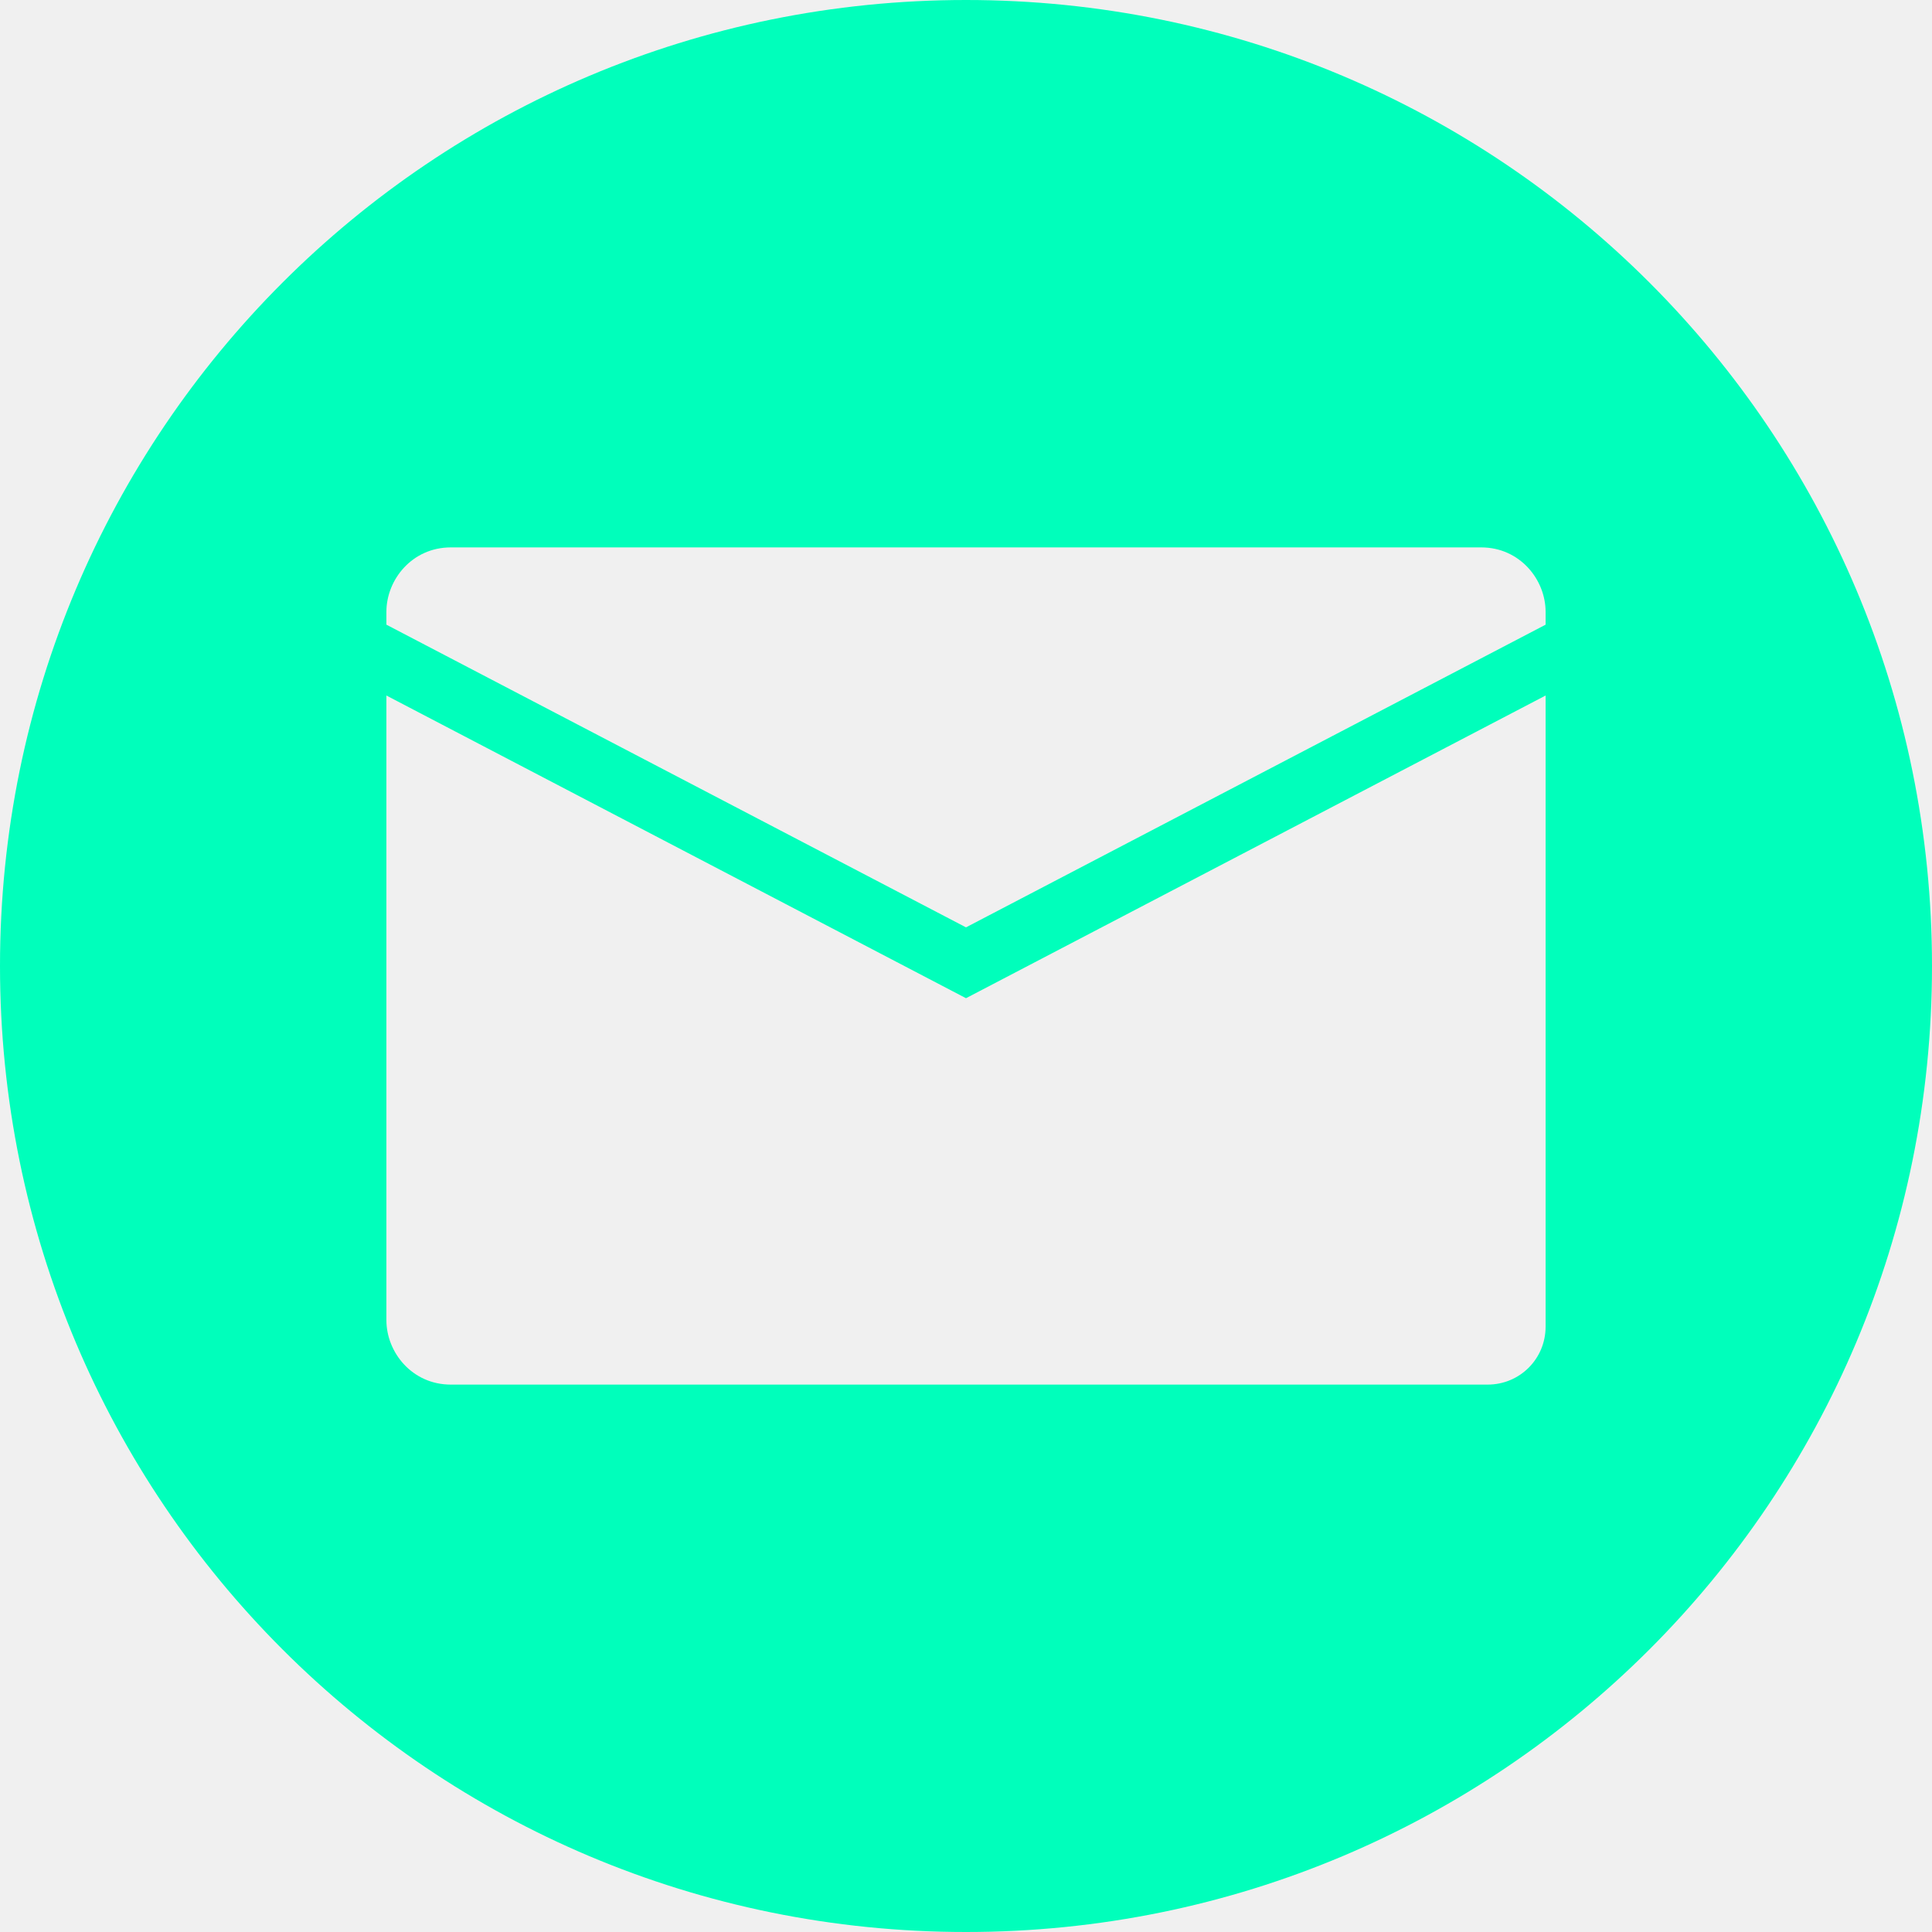
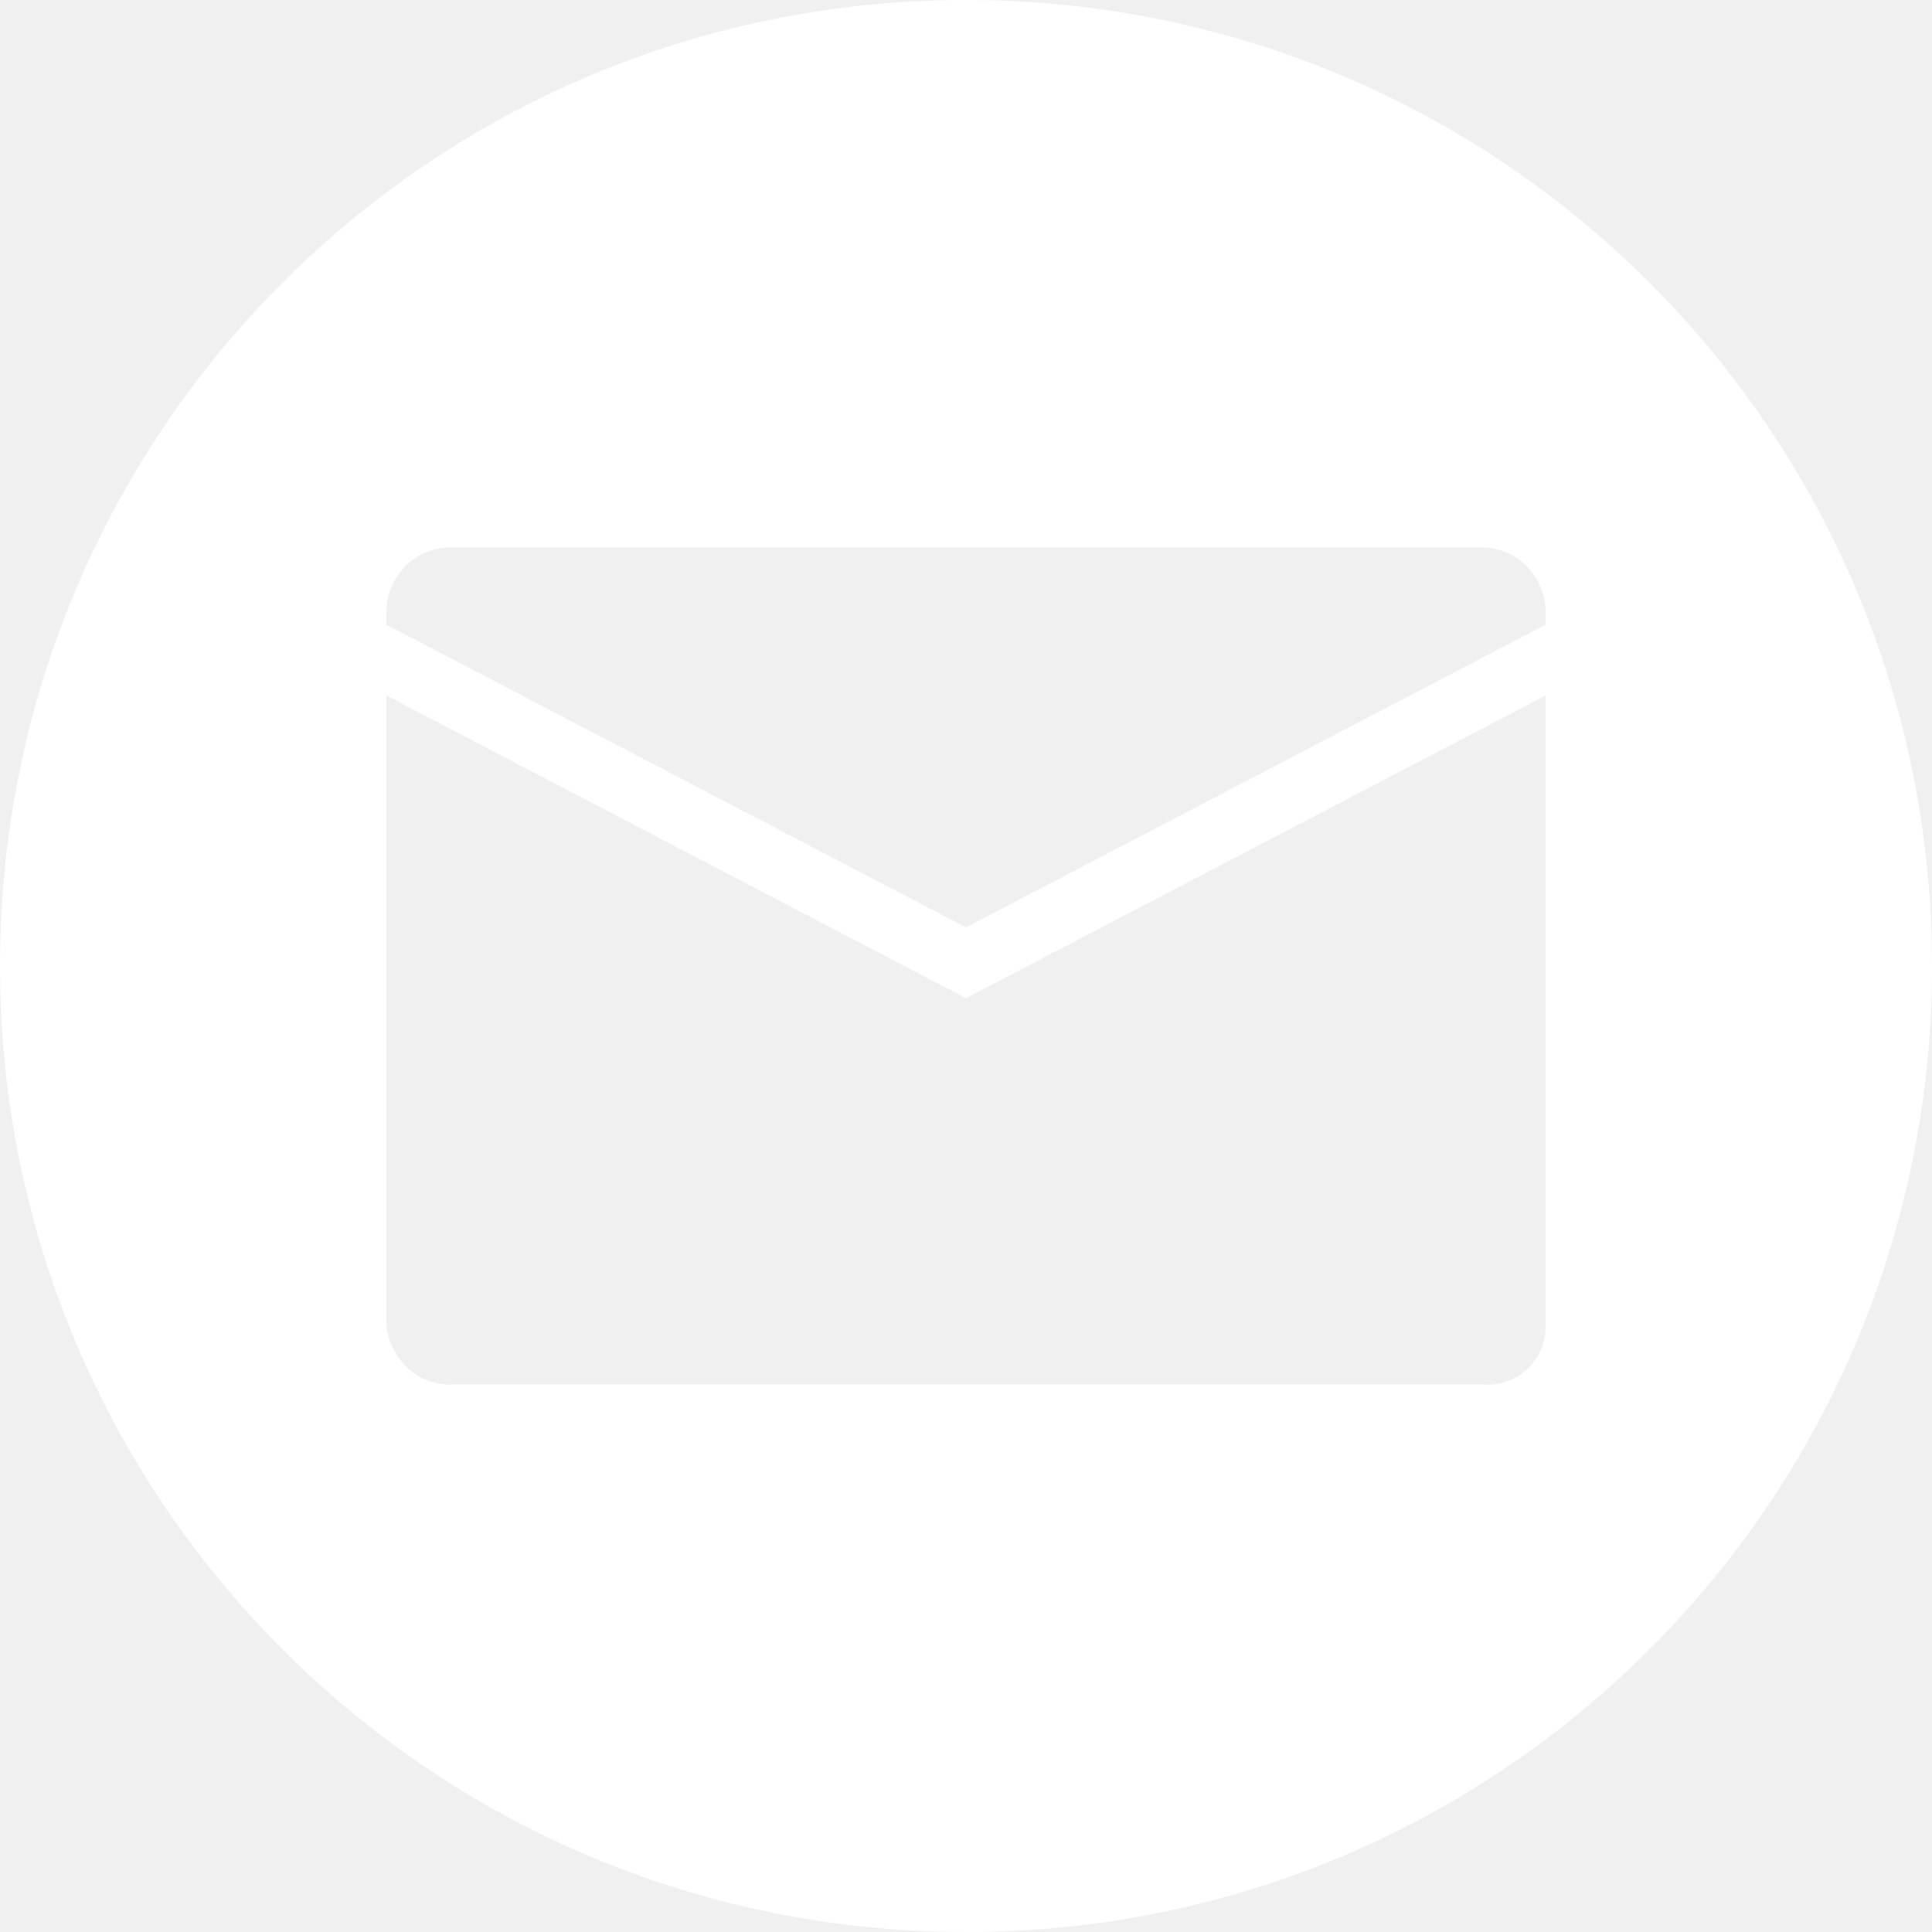
<svg xmlns="http://www.w3.org/2000/svg" width="30" height="30" fill="none">
-   <path d="M15 0C6.7 0 0 6.7 0 15s6.7 15 15 15 15-6.7 15-15S23.3 0 15 0Zm9 20.6c0 .5-.4.9-.9.9H7c-.6 0-1-.5-1-1v-9.7l9 4.7 9-4.7v9.8Zm0-10.9-9 4.7-9-4.7v-.2c0-.5.4-1 1-1h16c.6 0 1 .5 1 1v.2Z" fill="#00ffbb" />
+   <path d="M15 0C6.7 0 0 6.7 0 15s6.7 15 15 15 15-6.7 15-15S23.3 0 15 0Zm9 20.6c0 .5-.4.9-.9.9H7c-.6 0-1-.5-1-1v-9.7l9 4.7 9-4.7v9.8Zm0-10.9-9 4.7-9-4.7v-.2c0-.5.4-1 1-1h16c.6 0 1 .5 1 1v.2Z" fill="white" />
</svg>
